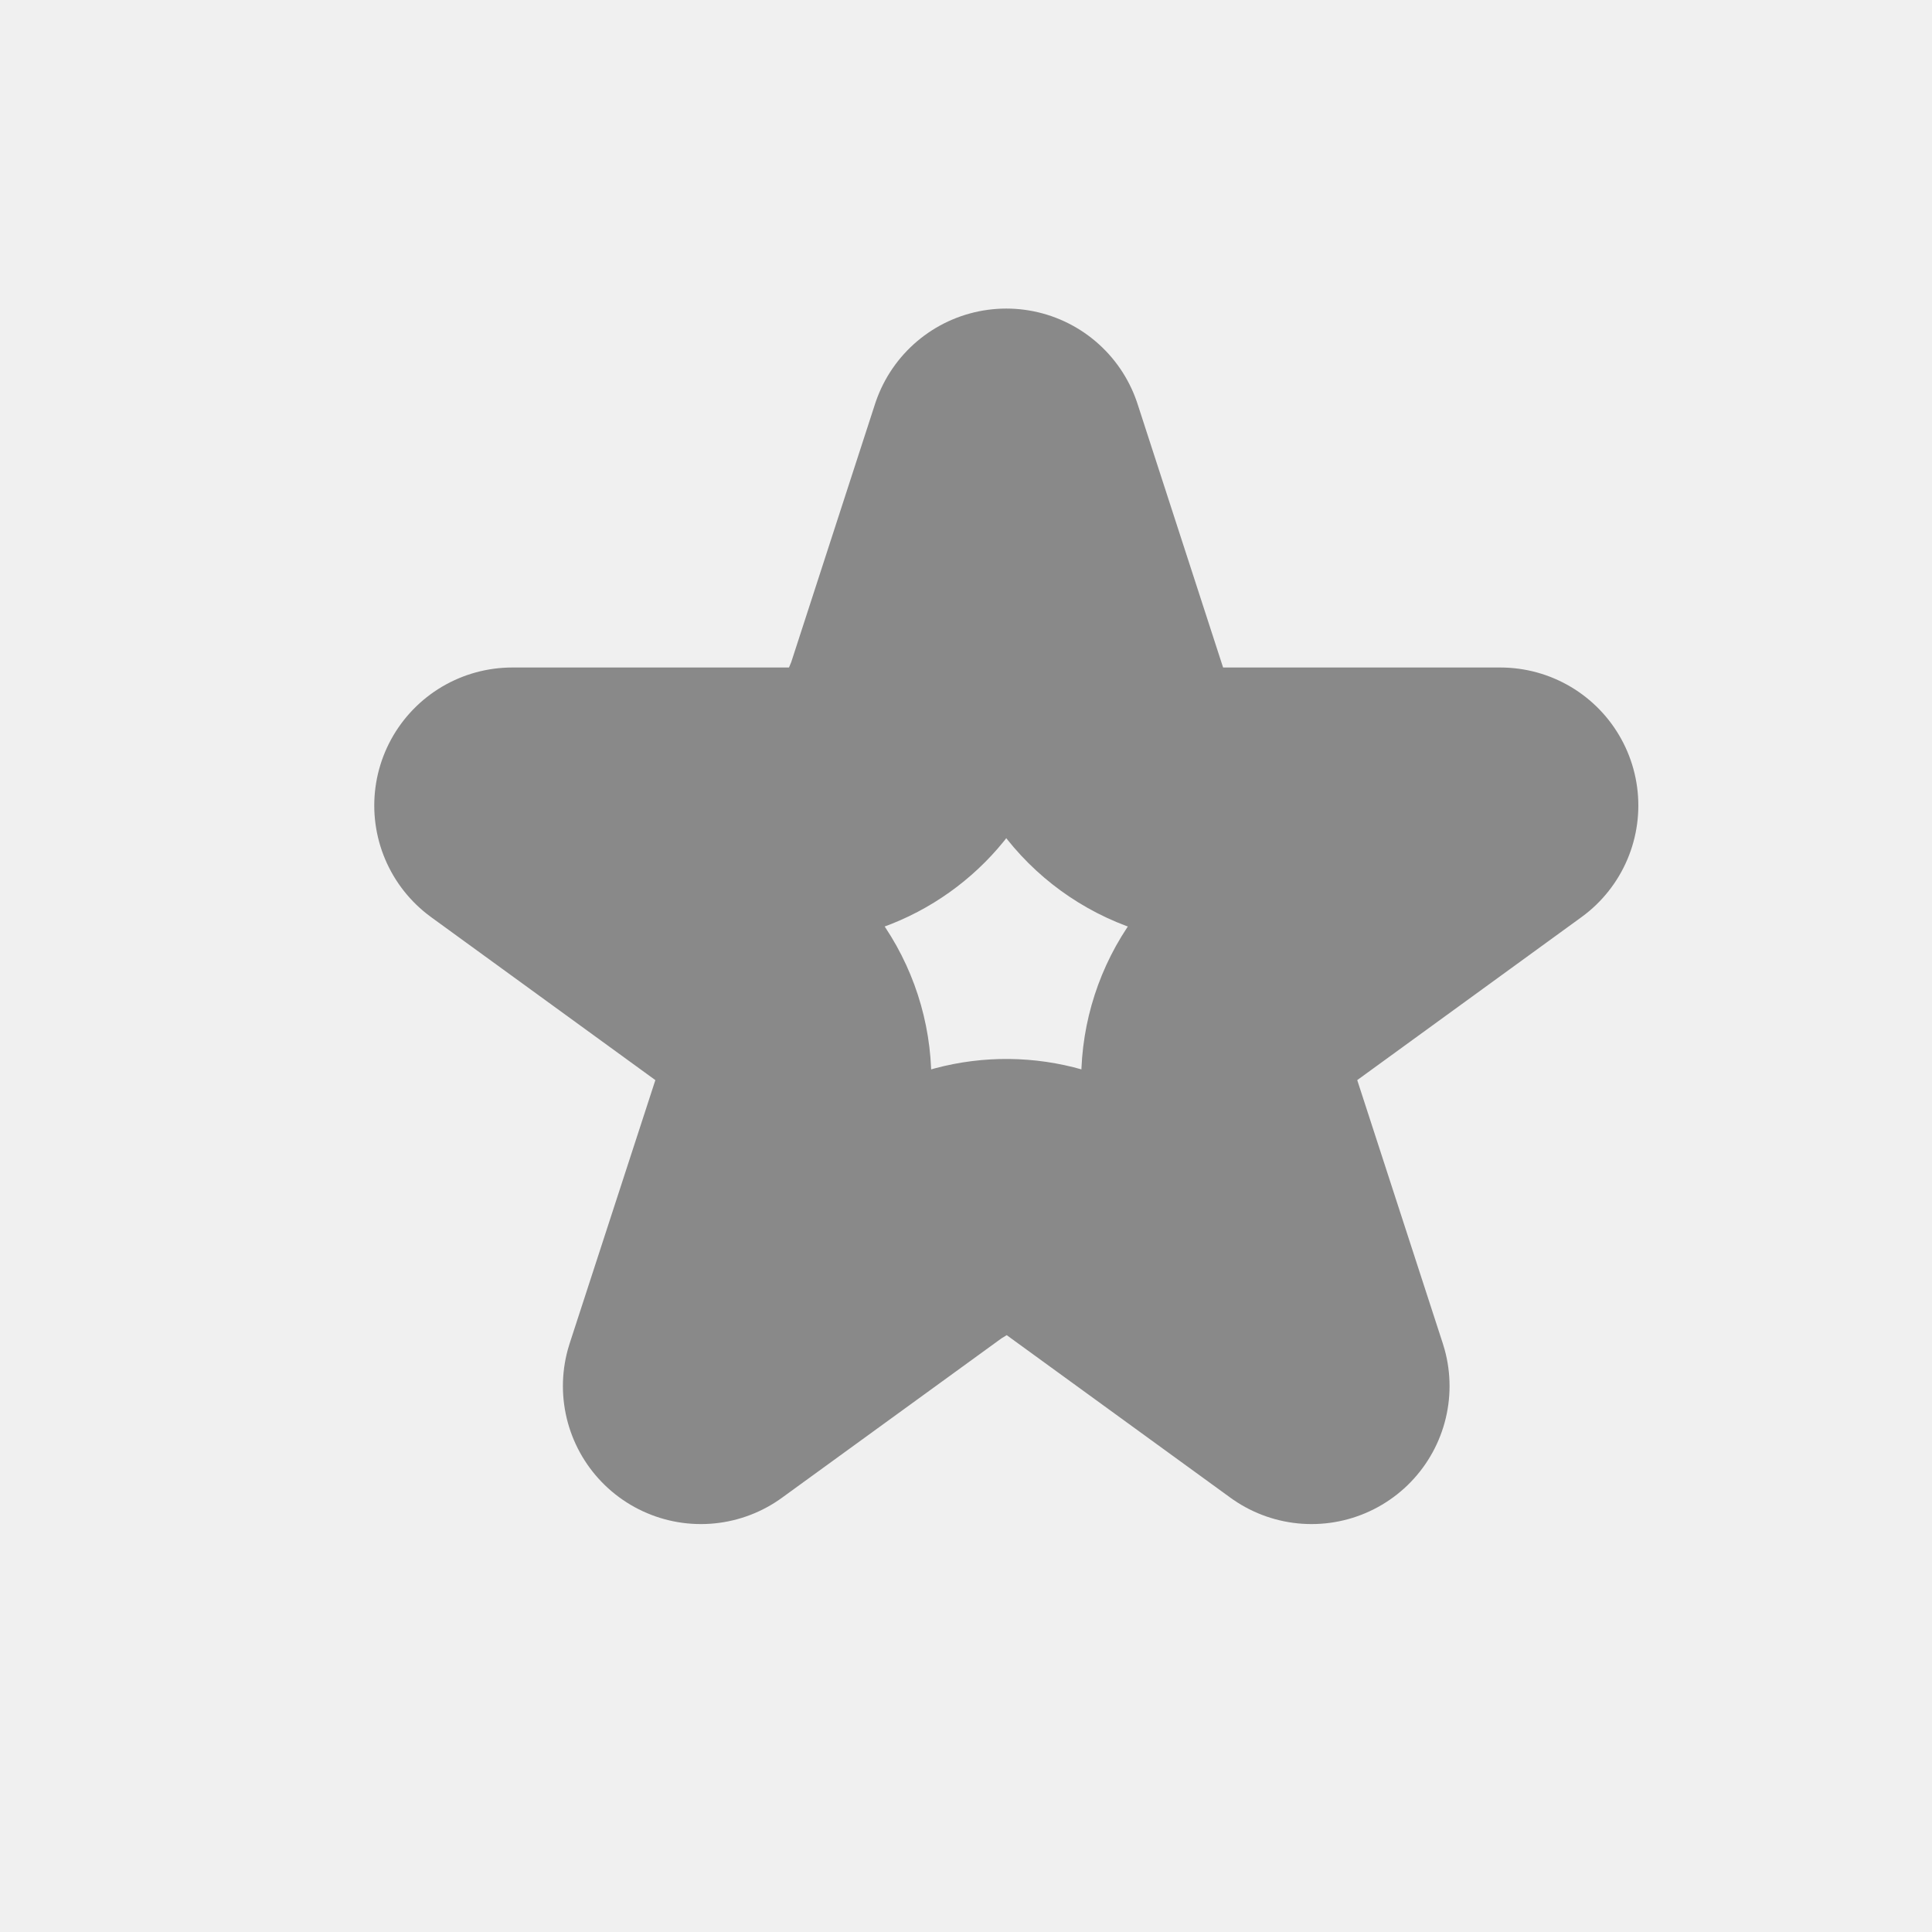
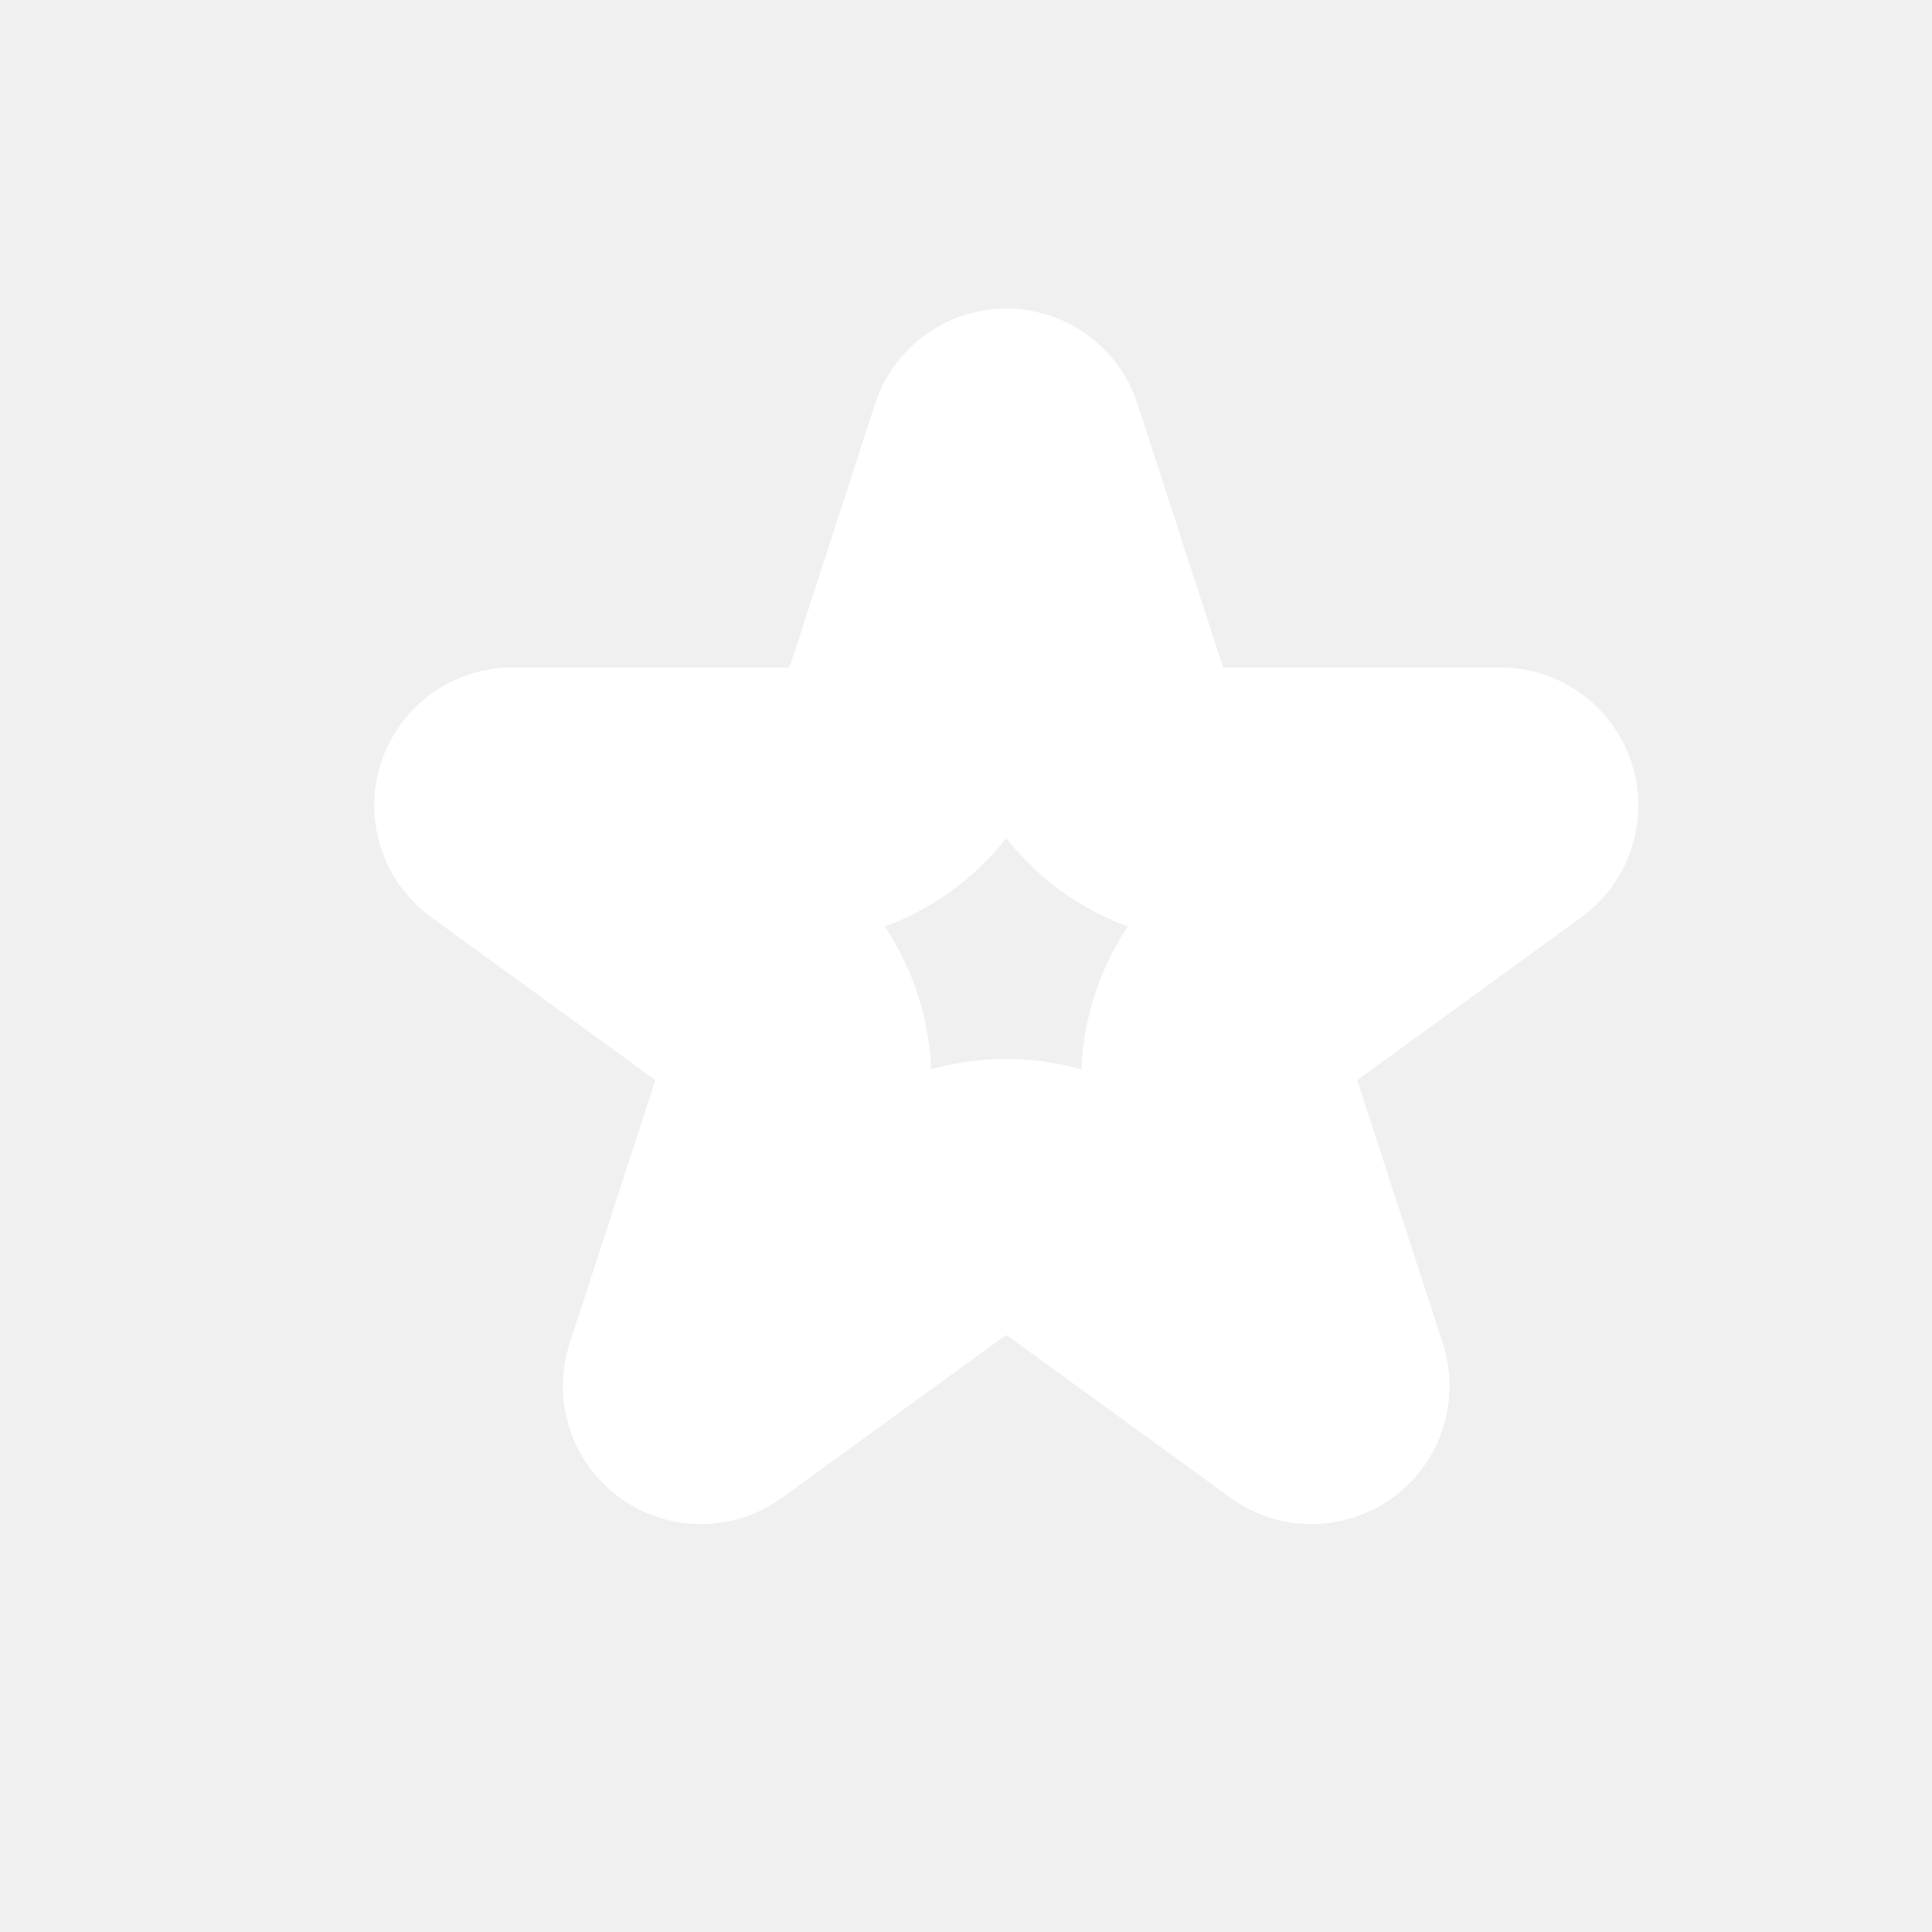
<svg xmlns="http://www.w3.org/2000/svg" width="14" height="14" viewBox="0 0 14 14" fill="none">
-   <g clip-path="url(#clip0_19_2258)">
-     <path d="M7.912 5.146C8.046 5.557 8.43 5.837 8.863 5.837H10.872L9.247 7.018C8.896 7.272 8.75 7.724 8.884 8.136L9.504 10.044L7.88 8.864C7.573 8.642 7.171 8.614 6.841 8.781L6.704 8.864L5.079 10.044L5.7 8.136C5.834 7.724 5.687 7.272 5.337 7.018L3.712 5.837H5.72C6.099 5.837 6.441 5.623 6.61 5.294L6.672 5.146L7.292 3.236L7.912 5.146Z" stroke="#898989" stroke-width="2" stroke-linejoin="round" />
+   <g clip-path="url(#clip0_22_3878)">
+     <path d="M7.912 5.146C8.046 5.557 8.43 5.837 8.863 5.837H10.872L9.247 7.018C8.896 7.272 8.75 7.724 8.884 8.136L9.504 10.044L7.88 8.864C7.573 8.642 7.171 8.614 6.841 8.781L6.704 8.864L5.079 10.044L5.7 8.136C5.834 7.724 5.687 7.272 5.337 7.018L3.712 5.837H5.72C6.099 5.837 6.441 5.623 6.61 5.294L6.672 5.146L7.292 3.236L7.912 5.146Z" stroke="white" stroke-width="2" stroke-linejoin="round" />
  </g>
  <defs>
-     <clipPath id="clip0_19_2258">
+     <clipPath id="clip0_22_3878">
      <rect width="14" height="14" fill="white" />
    </clipPath>
  </defs>
</svg>
